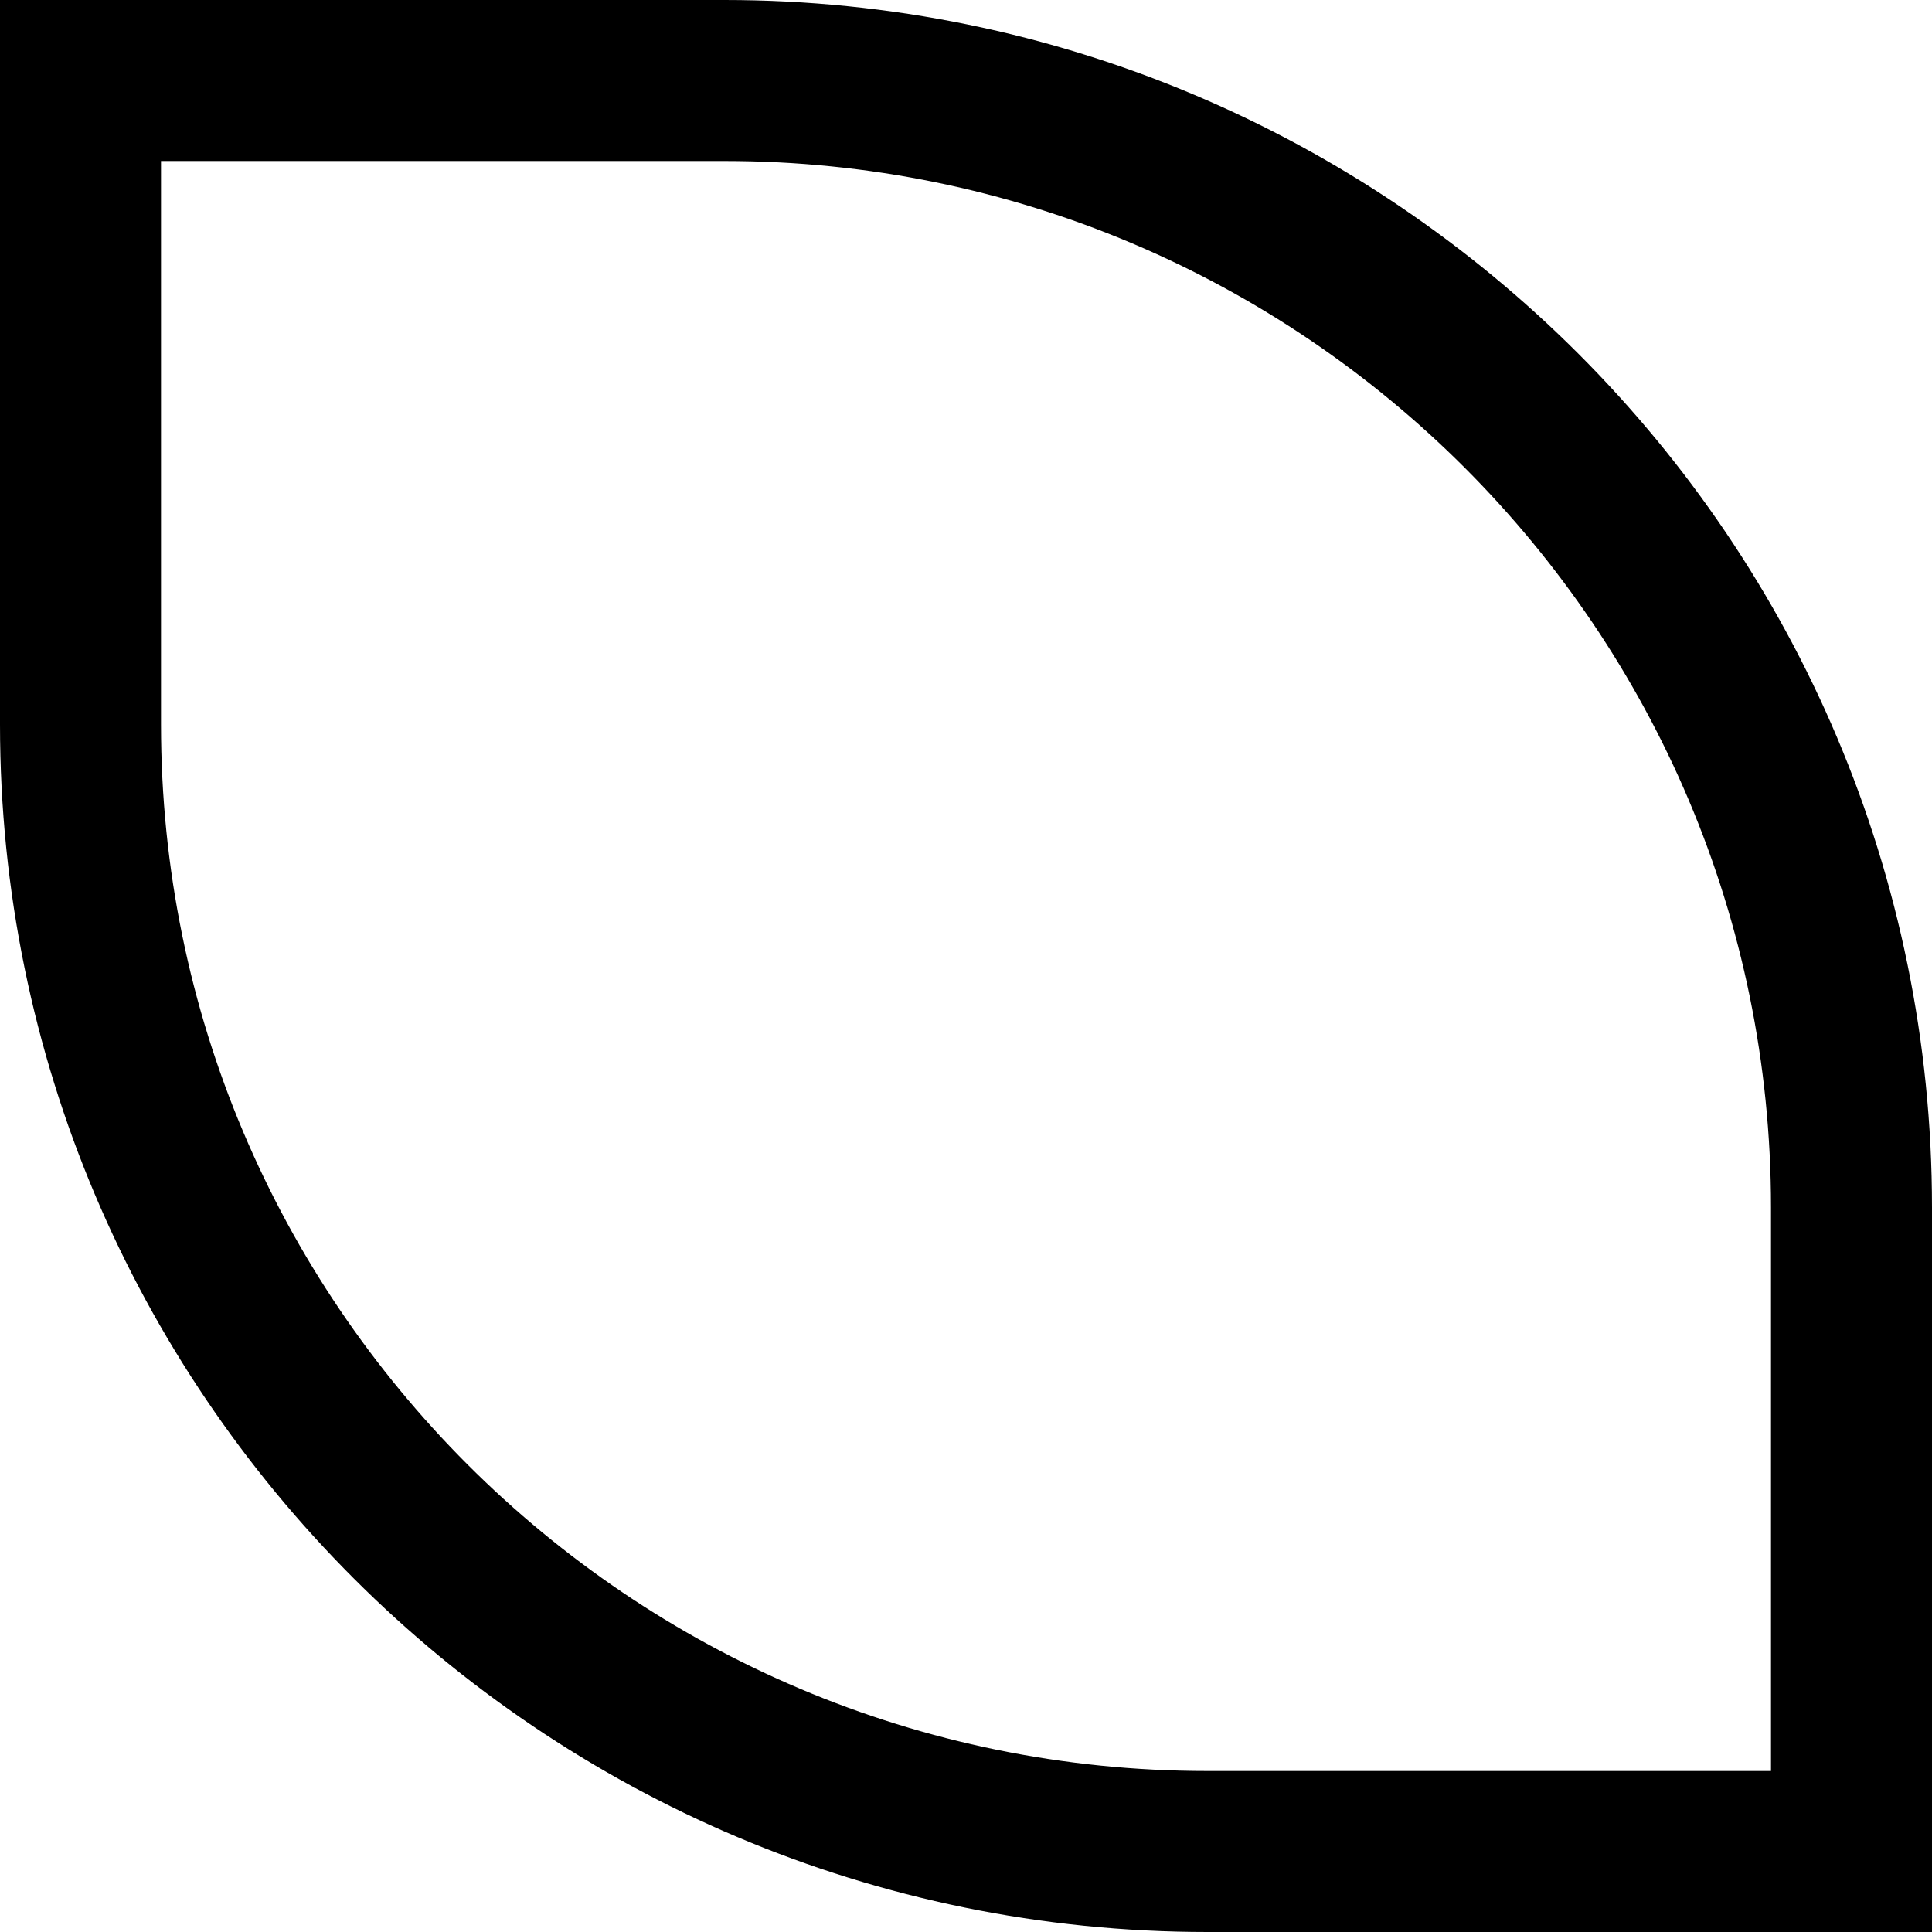
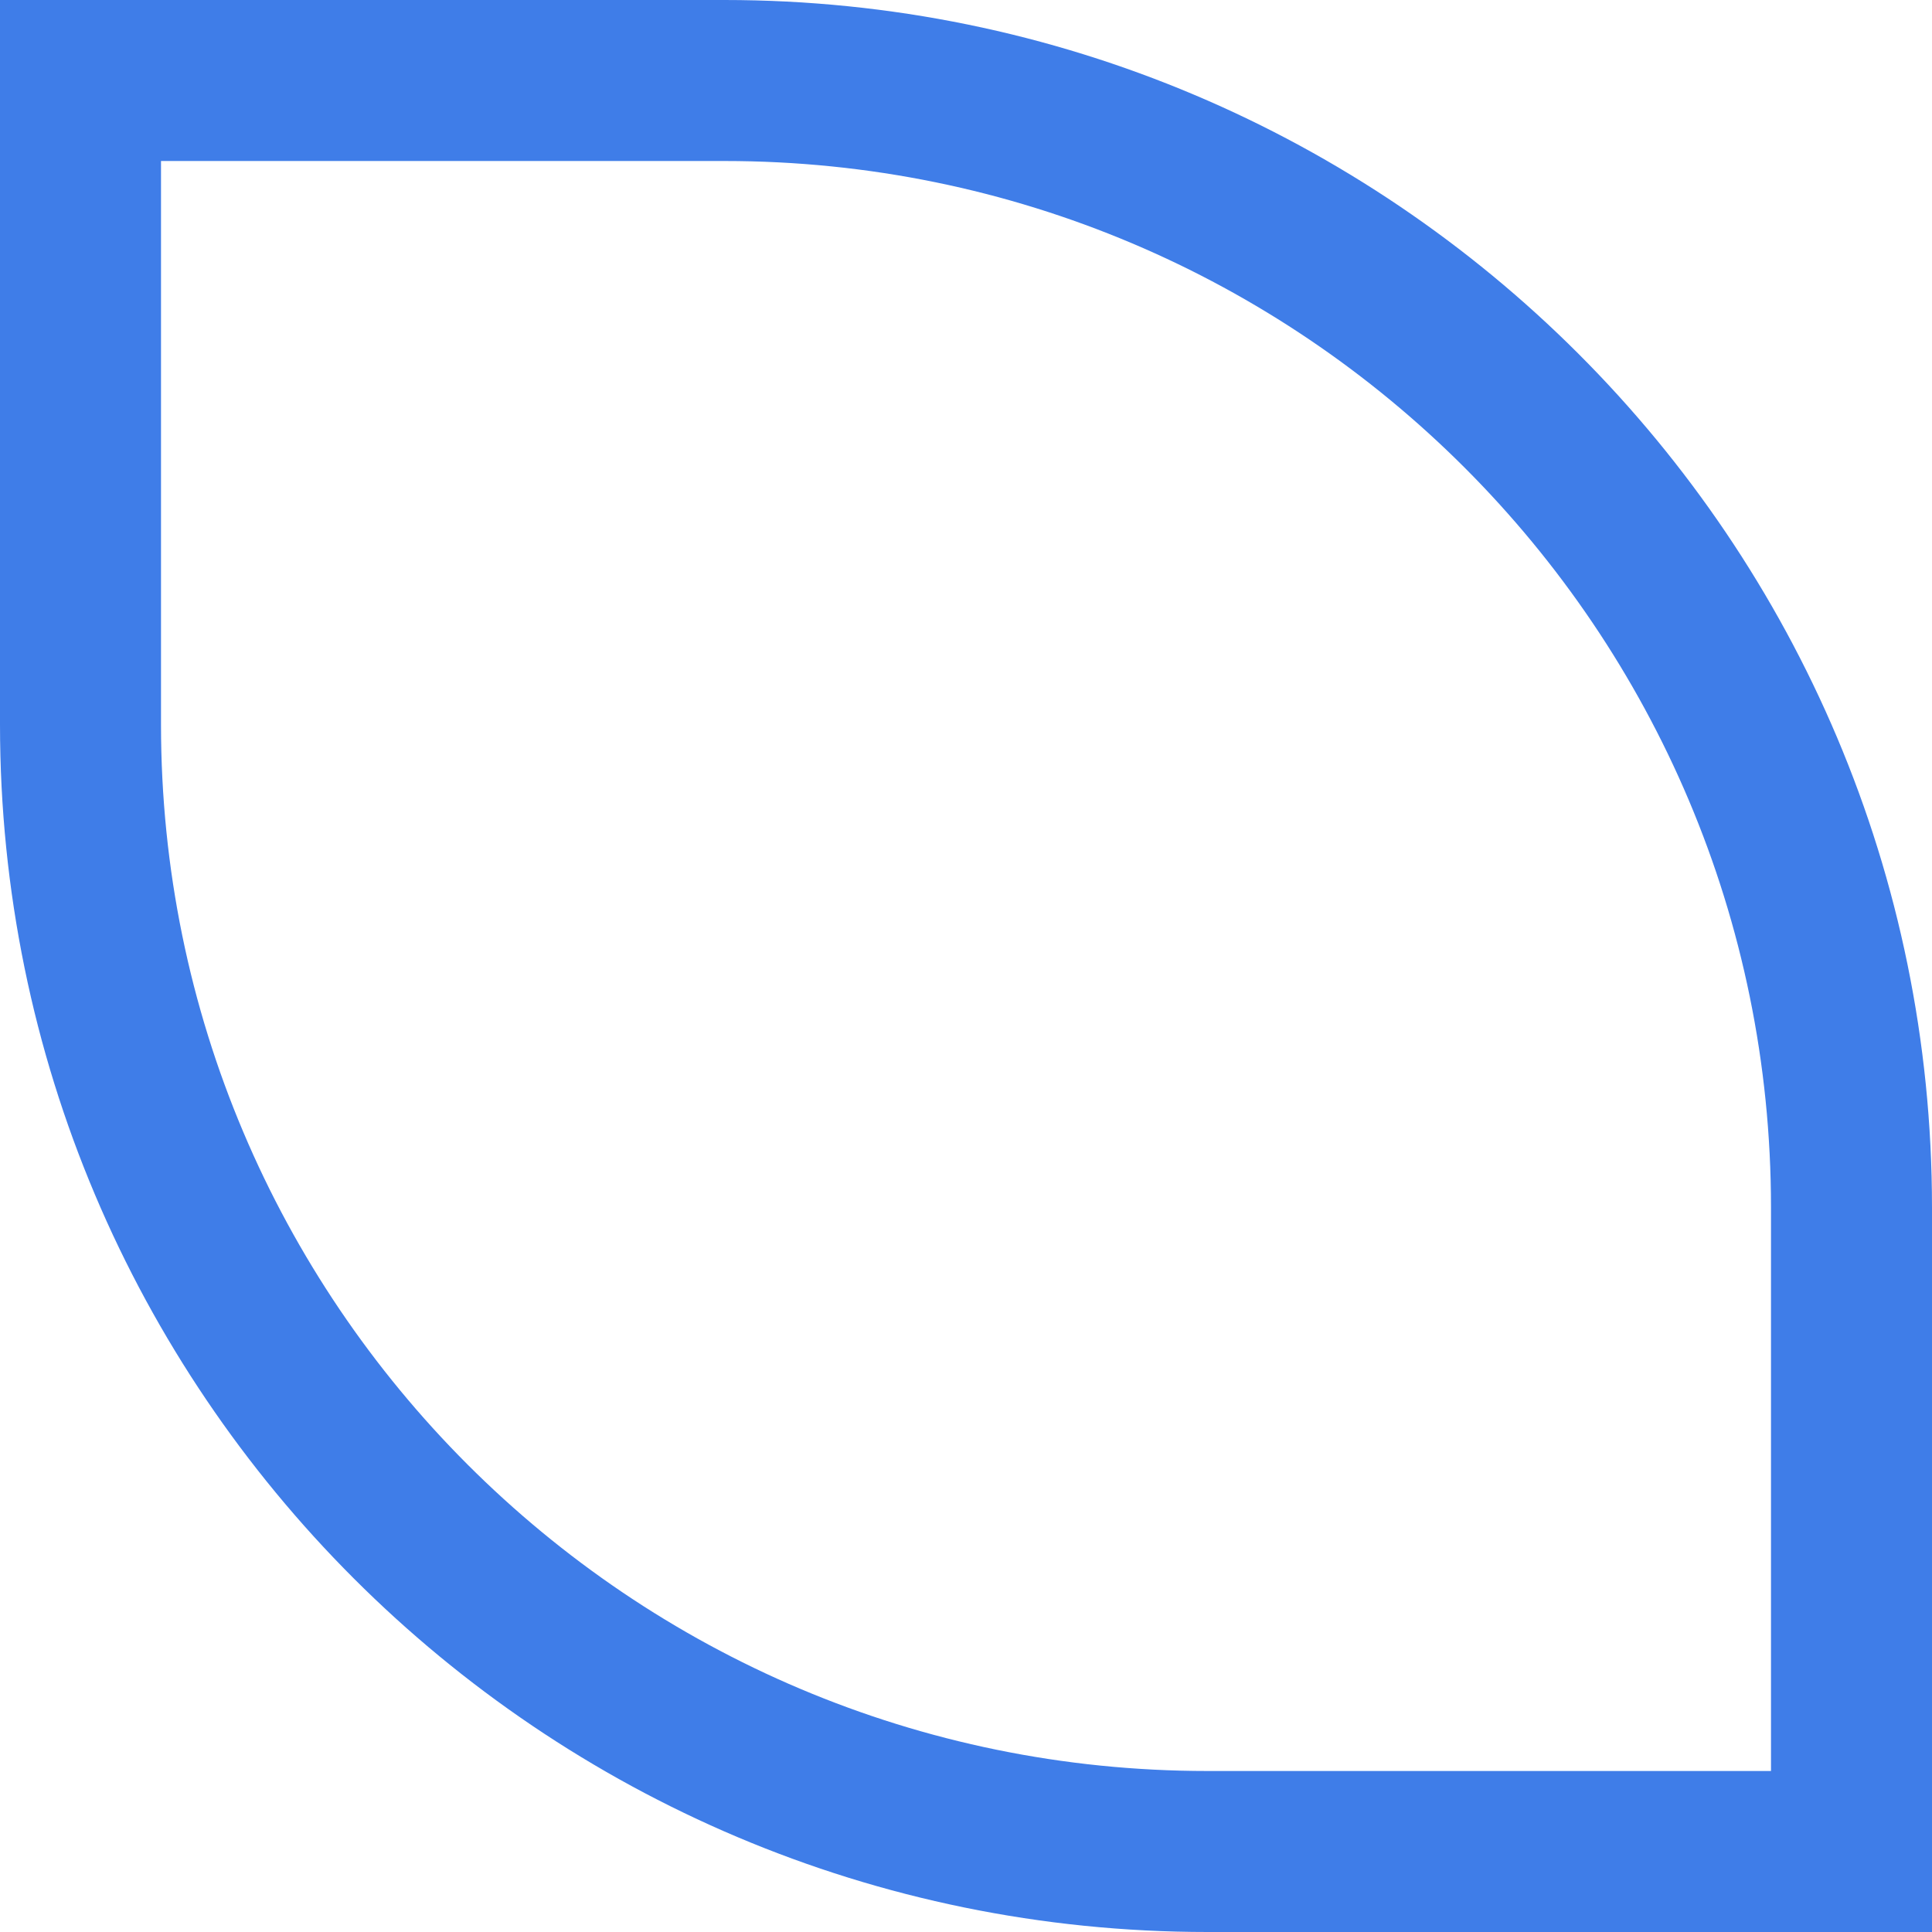
<svg xmlns="http://www.w3.org/2000/svg" width="24" height="24" viewBox="0 0 24 24" fill="none">
-   <path d="M1 1H9C16.732 1 23 7.268 23 15V23H15C7.268 23 1 16.732 1 9V1Z" stroke="black" stroke-width="2" />
+   <path d="M1 1H9C16.732 1 23 7.268 23 15V23H15C7.268 23 1 16.732 1 9V1Z" stroke="#3F7DE8" stroke-width="2" />
</svg>
